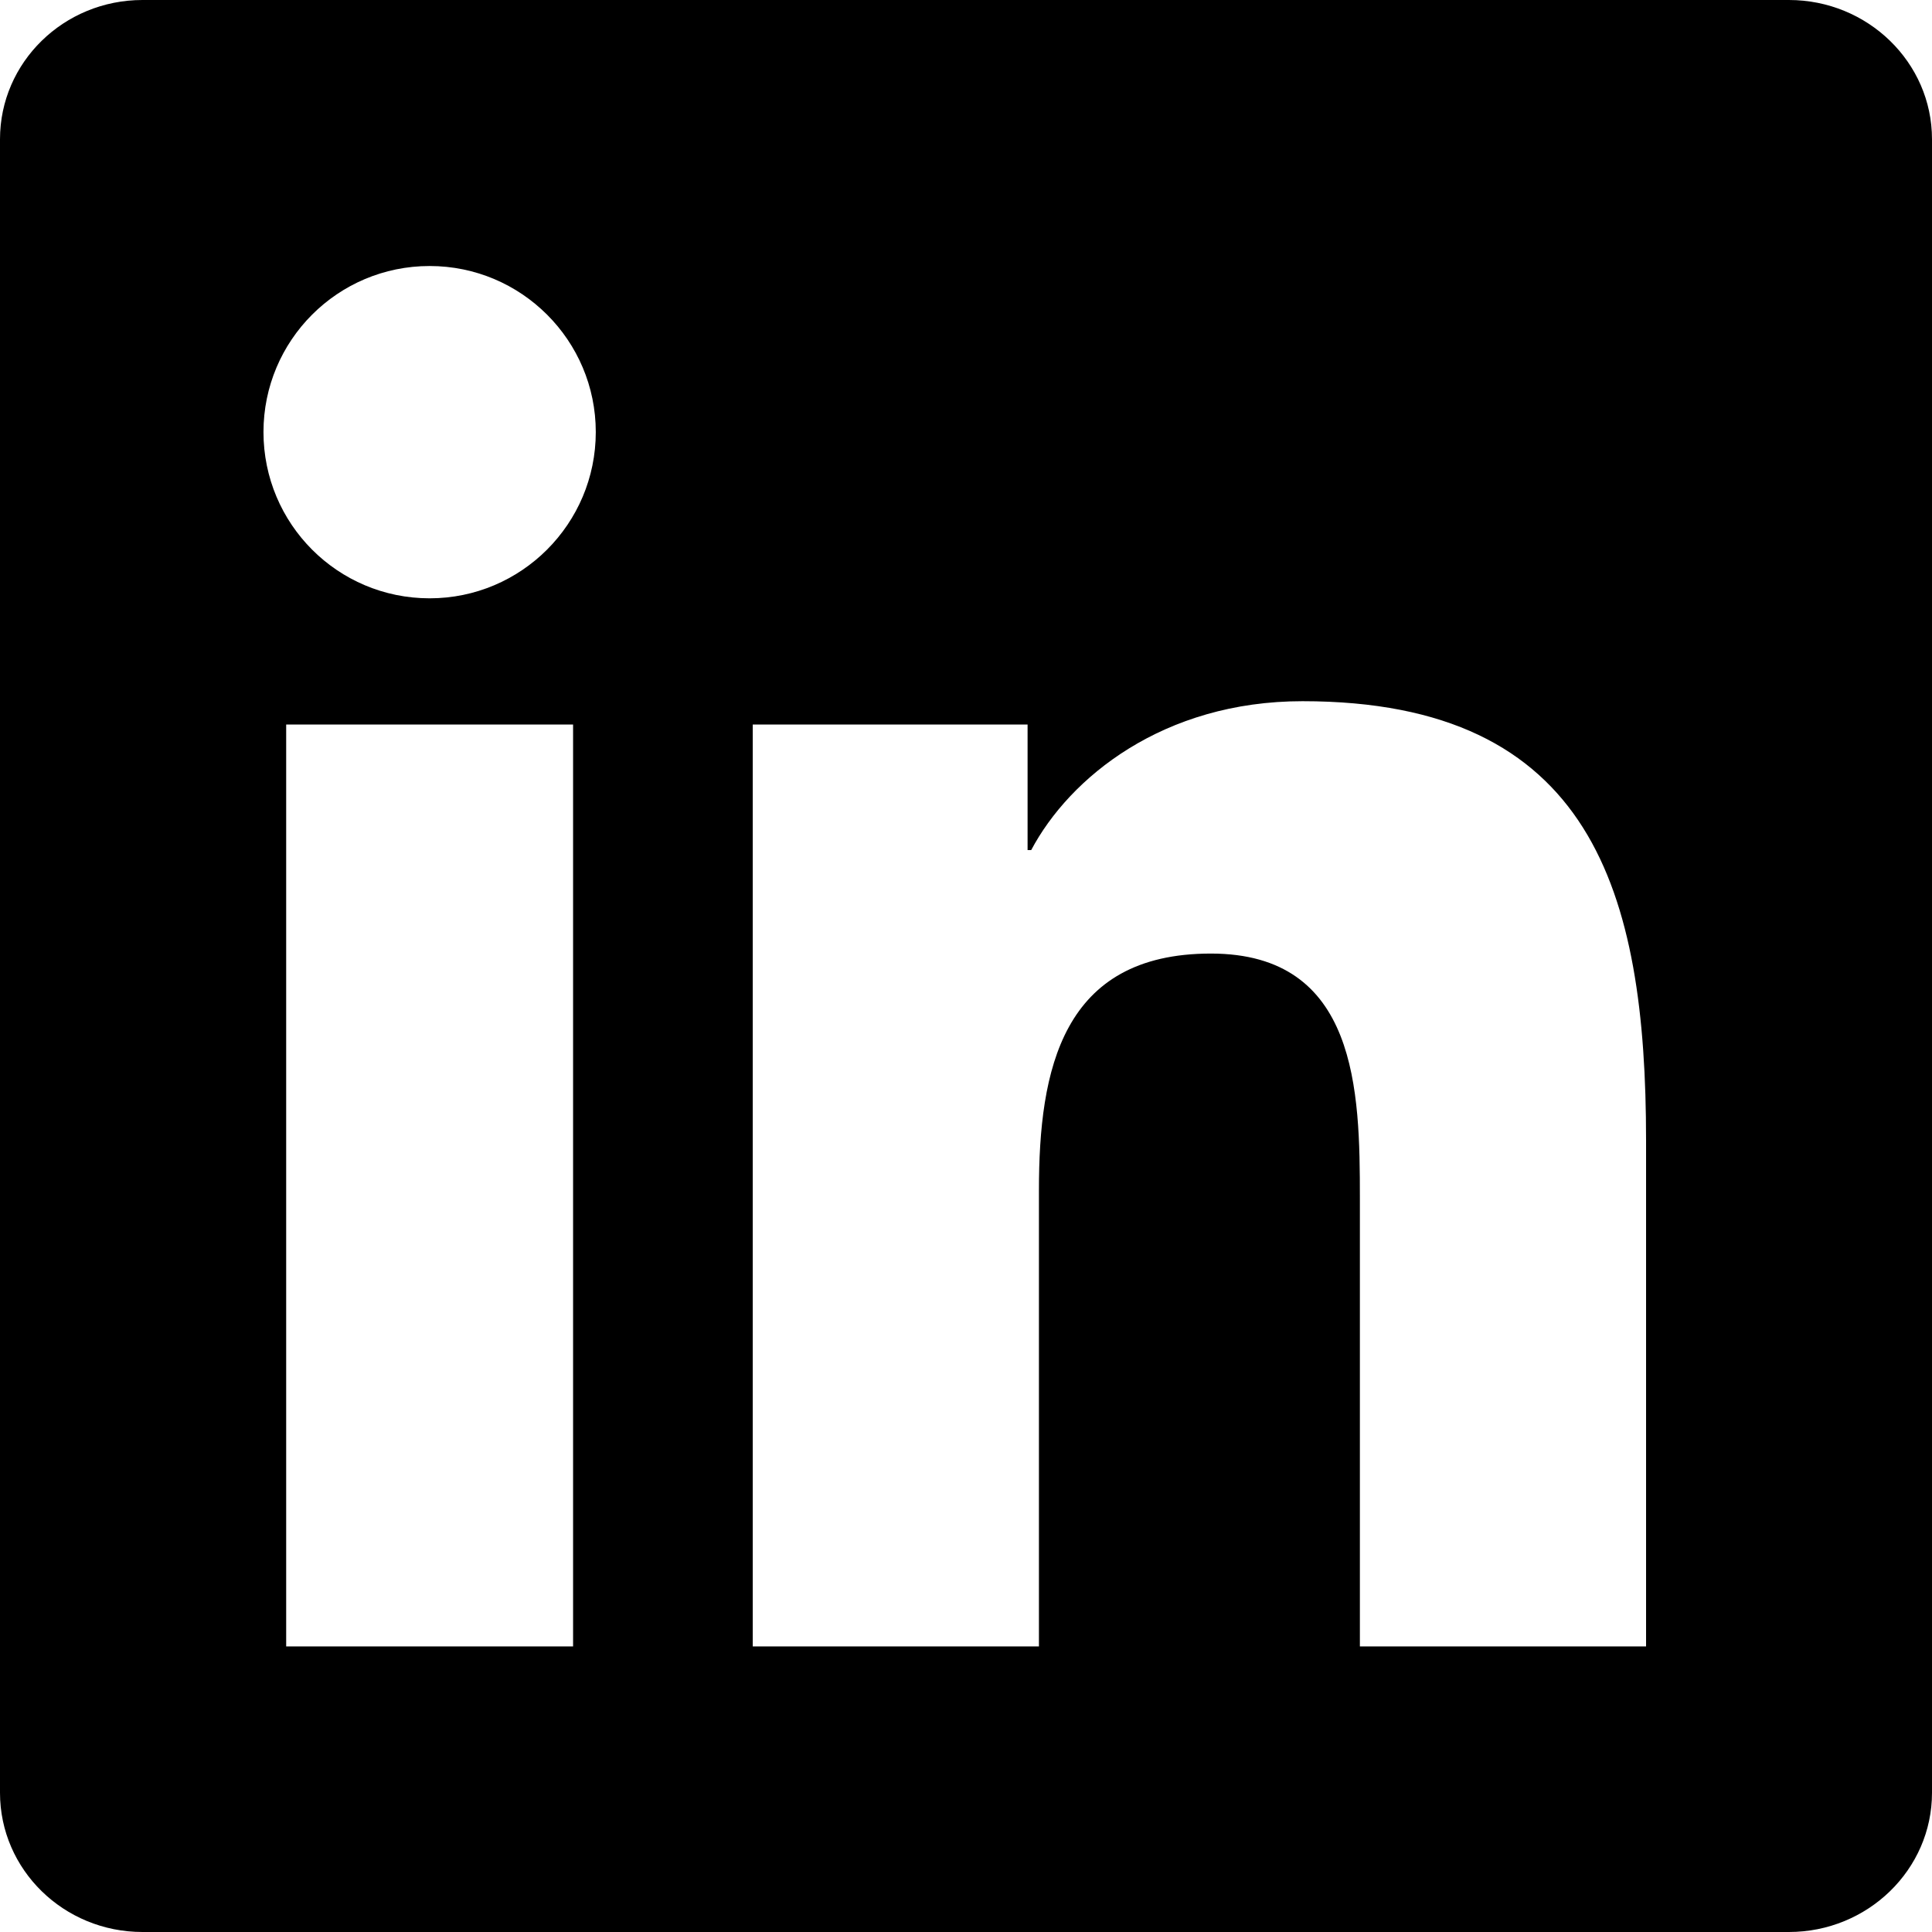
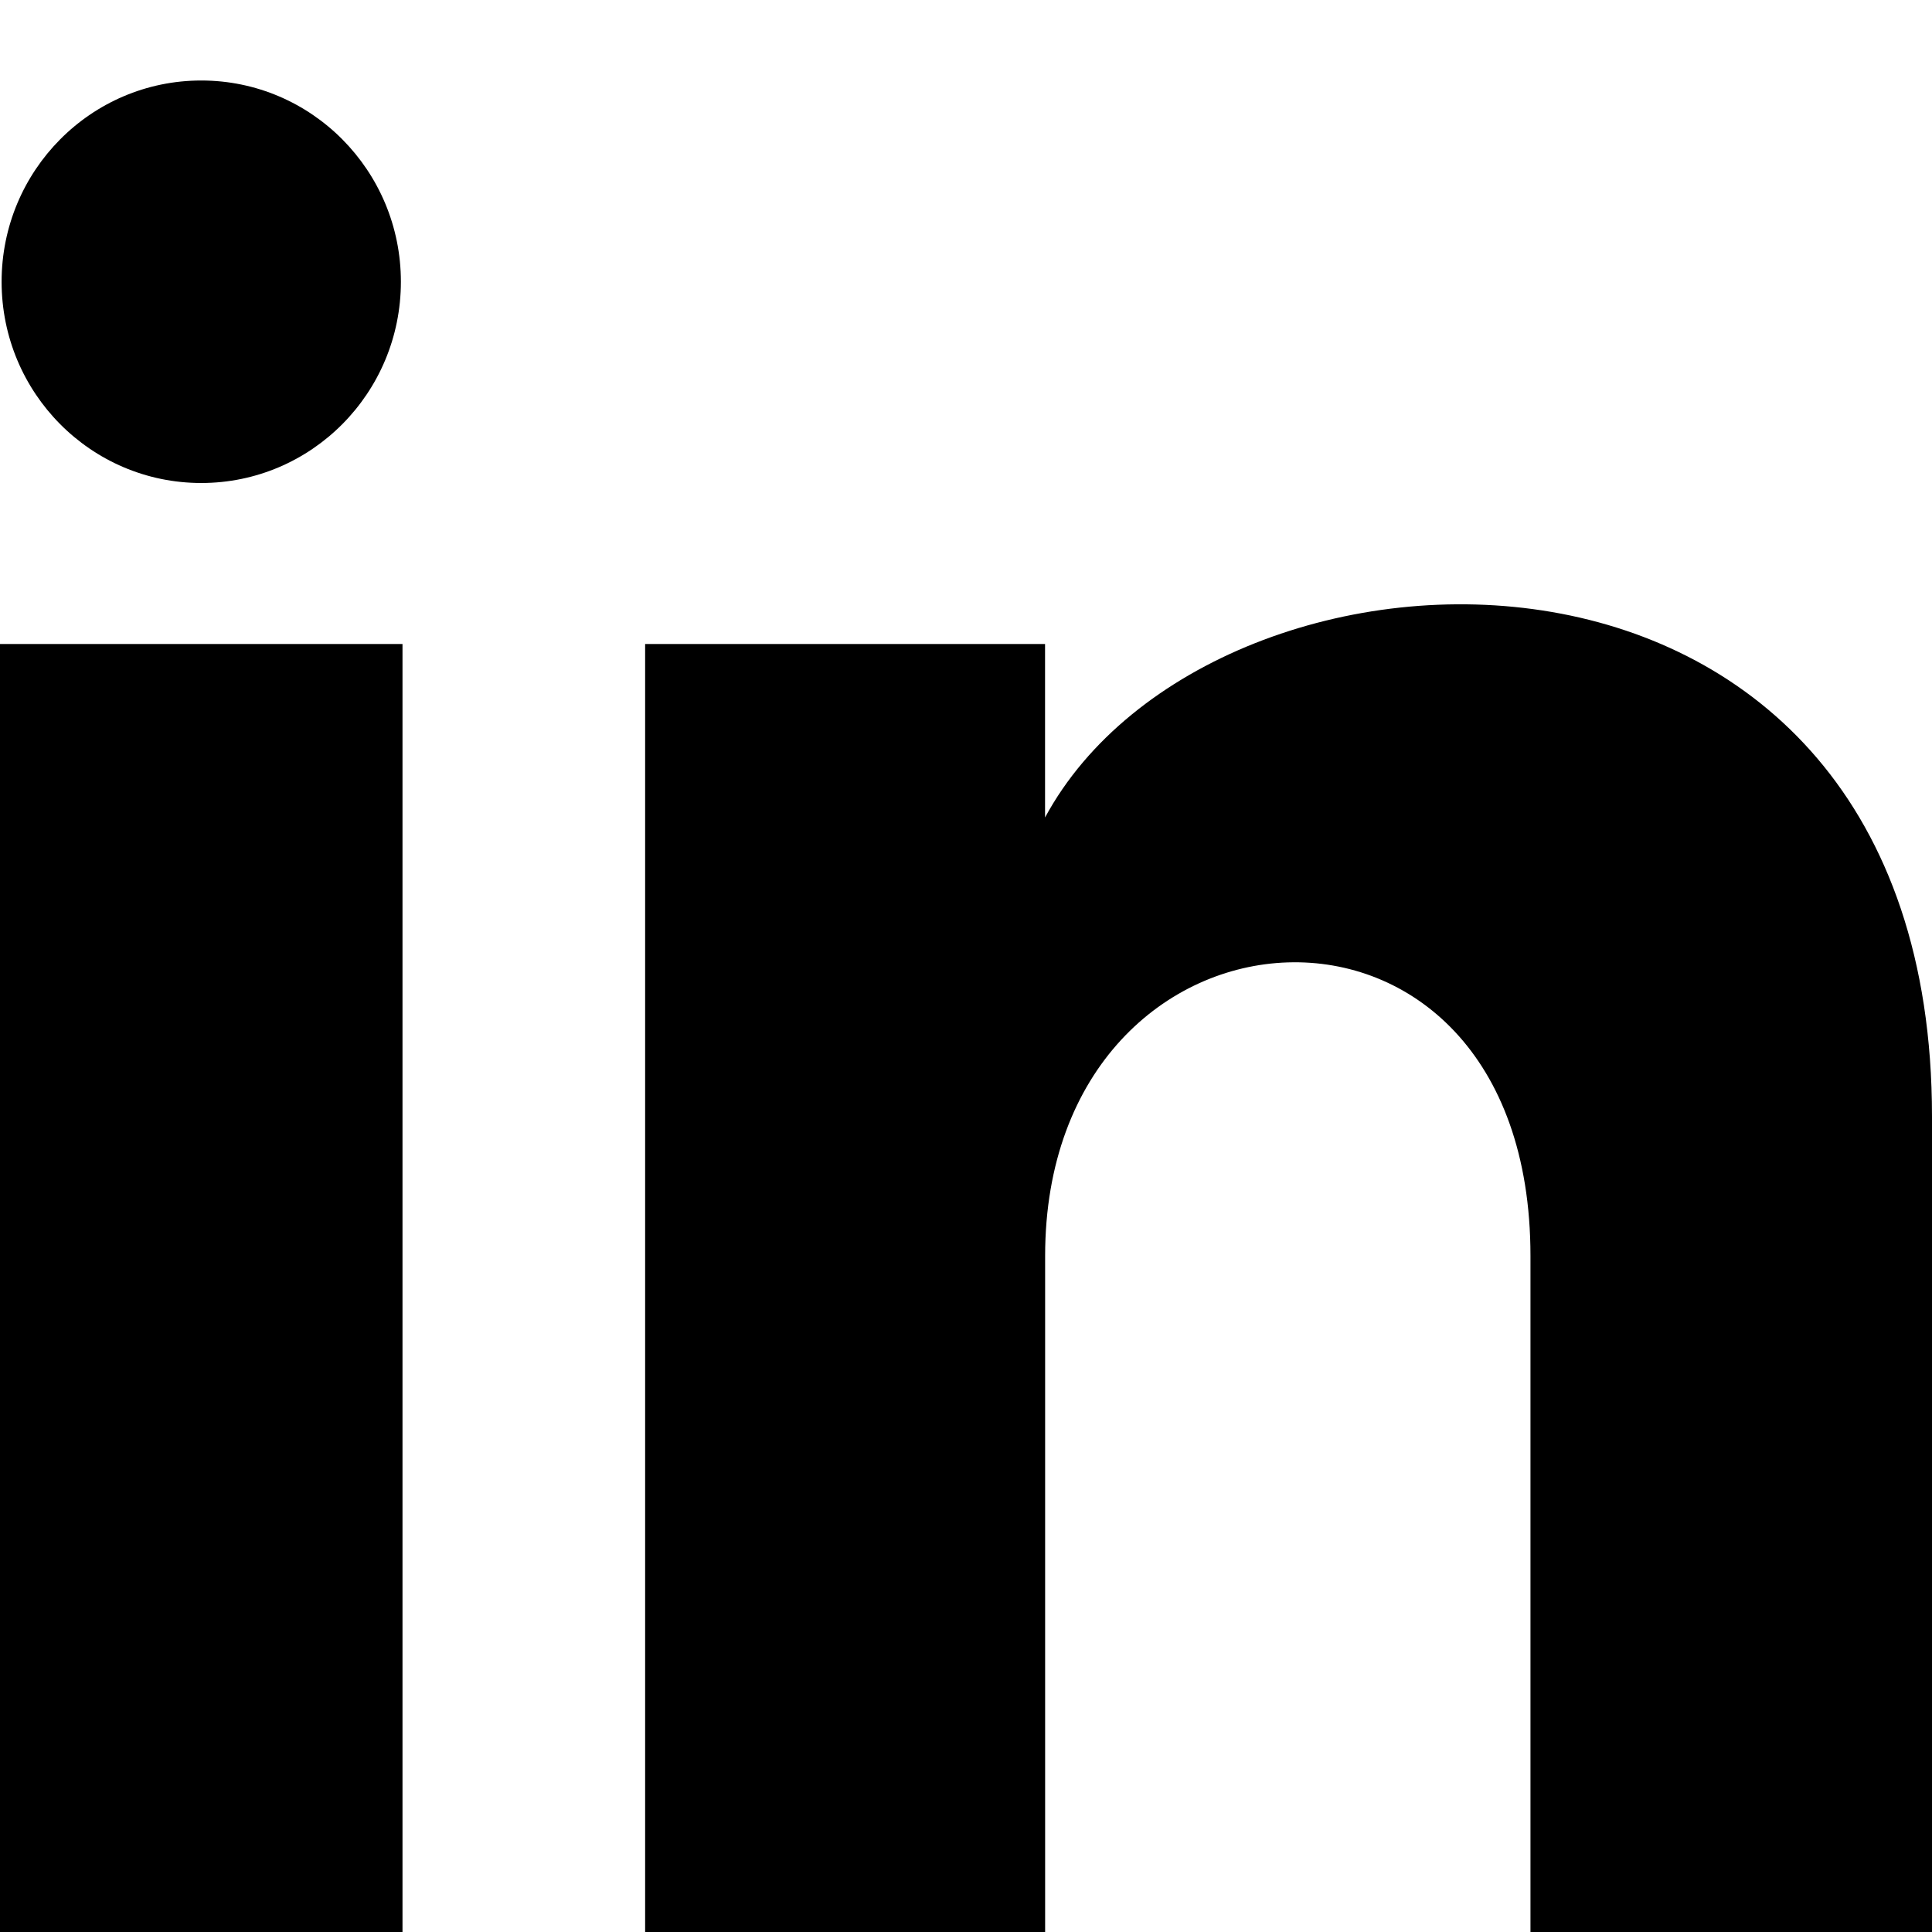
- <svg xmlns="http://www.w3.org/2000/svg" viewBox="0 0 16 16" fill-rule="evenodd" clip-rule="evenodd" stroke-linejoin="round" stroke-miterlimit="1.414">
-   <path d="M13.632 13.635h-2.37V9.922c0-.886-.018-2.025-1.234-2.025-1.235 0-1.424.964-1.424 1.96v3.778h-2.37V6H8.51v1.04h.03c.318-.6 1.092-1.233 2.247-1.233 2.4 0 2.845 1.58 2.845 3.637v4.188zM3.558 4.955c-.762 0-1.376-.617-1.376-1.377 0-.758.614-1.375 1.376-1.375.76 0 1.376.617 1.376 1.375 0 .76-.617 1.377-1.376 1.377zm1.188 8.68H2.37V6h2.376v7.635zM14.816 0H1.18C.528 0 0 .516 0 1.153v13.694C0 15.484.528 16 1.18 16h13.635c.652 0 1.185-.516 1.185-1.153V1.153C16 .516 15.467 0 14.815 0z" fill-rule="nonzero" />
+ <svg xmlns="http://www.w3.org/2000/svg" width="24" height="24" viewBox="0 0 24 24">
+   <path d="M4.98 3.5c0 1.381-1.11 2.5-2.48 2.5s-2.48-1.119-2.48-2.5c0-1.38 1.11-2.5 2.48-2.5s2.48 1.12 2.48 2.5zm.02 4.5h-5v16h5v-16zm7.982 0h-4.968v16h4.969v-8.399c0-4.67 6.029-5.052 6.029 0v8.399h4.988v-10.131c0-7.88-8.922-7.593-11.018-3.714v-2.155z" />
</svg>
